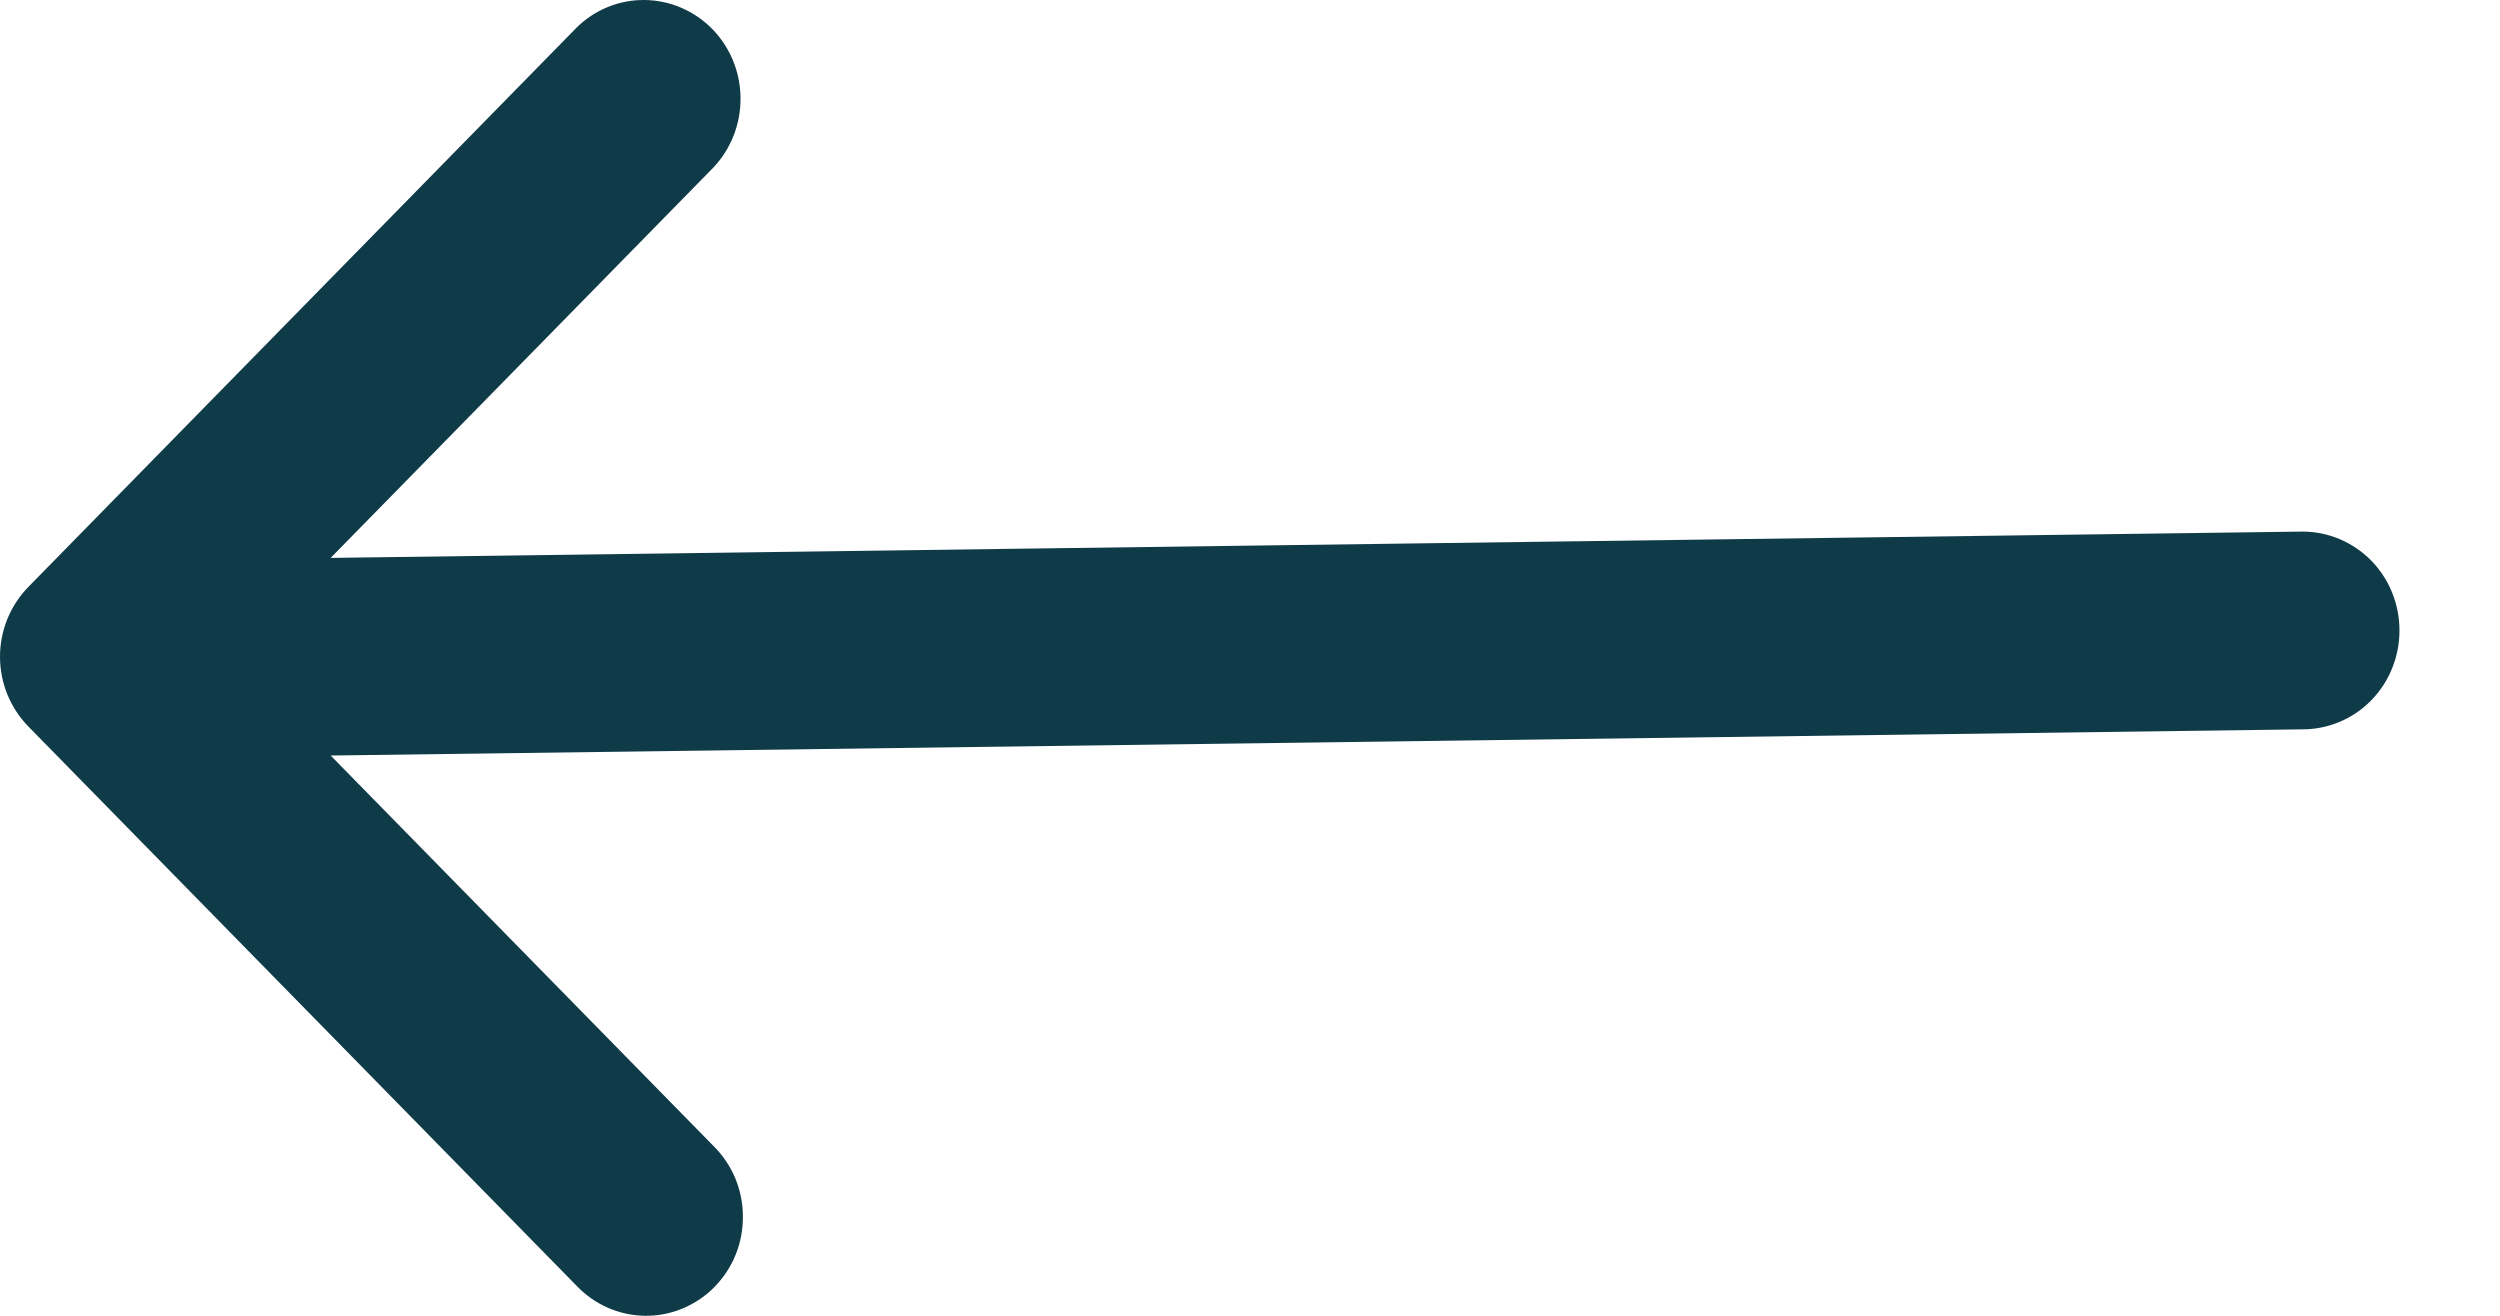
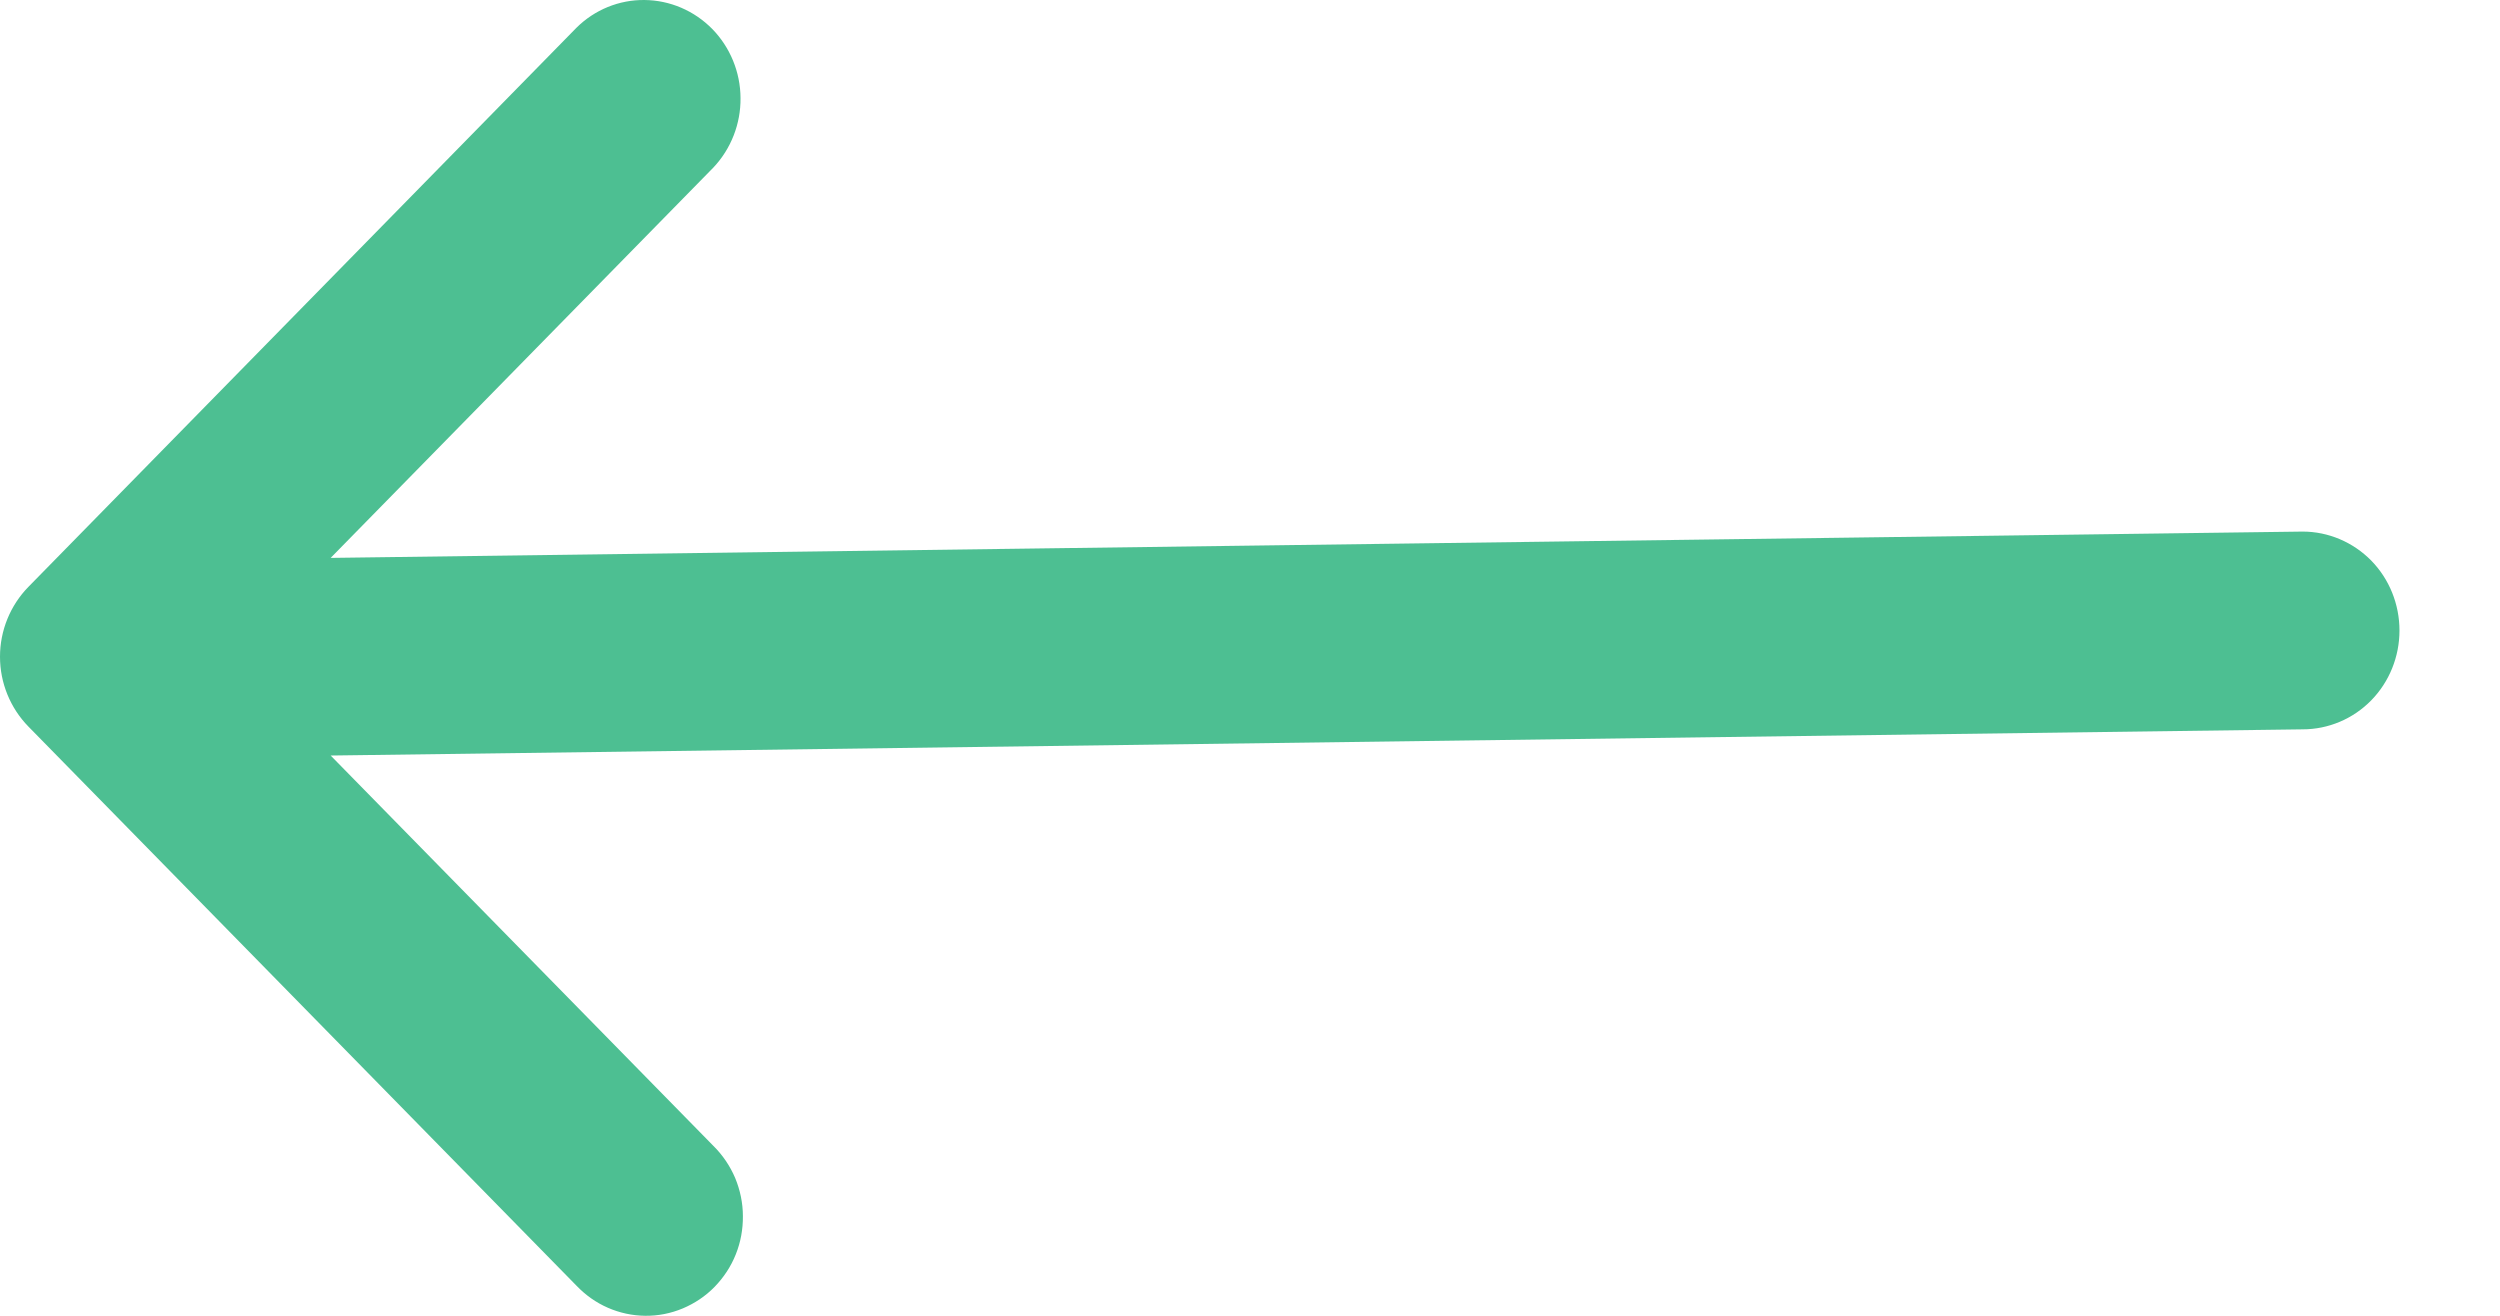
<svg xmlns="http://www.w3.org/2000/svg" width="19" height="10" viewBox="0 0 19 10" fill="none">
-   <path d="M0.216 4.46C0.078 4.601 0 4.792 0 4.991C0 5.19 0.078 5.381 0.216 5.522L4.381 9.771C4.449 9.842 4.53 9.9 4.62 9.939C4.709 9.978 4.806 9.999 4.904 10C5.002 10.001 5.098 9.982 5.189 9.944C5.279 9.906 5.362 9.851 5.431 9.78C5.5 9.709 5.555 9.626 5.592 9.533C5.629 9.441 5.647 9.342 5.646 9.242C5.646 9.143 5.625 9.044 5.587 8.952C5.548 8.861 5.492 8.778 5.422 8.709L2.513 5.742L17.5 5.543C17.695 5.543 17.883 5.464 18.021 5.323C18.159 5.182 18.236 4.991 18.236 4.792C18.236 4.592 18.159 4.401 18.021 4.26C17.883 4.12 17.695 4.04 17.5 4.04L2.513 4.24L5.422 1.273C5.556 1.131 5.63 0.941 5.628 0.745C5.627 0.548 5.549 0.359 5.413 0.22C5.276 0.081 5.092 0.002 4.898 2.86102e-05C4.705 -0.002 4.519 0.074 4.381 0.211L0.216 4.46Z" fill="#0F3B49" />
+   <path d="M0.216 4.46C0.078 4.601 0 4.792 0 4.991C0 5.19 0.078 5.381 0.216 5.522L4.381 9.771C4.449 9.842 4.53 9.9 4.62 9.939C4.709 9.978 4.806 9.999 4.904 10C5.002 10.001 5.098 9.982 5.189 9.944C5.279 9.906 5.362 9.851 5.431 9.78C5.5 9.709 5.555 9.626 5.592 9.533C5.629 9.441 5.647 9.342 5.646 9.242C5.646 9.143 5.625 9.044 5.587 8.952C5.548 8.861 5.492 8.778 5.422 8.709L2.513 5.742L17.5 5.543C17.695 5.543 17.883 5.464 18.021 5.323C18.159 5.182 18.236 4.991 18.236 4.792C18.236 4.592 18.159 4.401 18.021 4.26C17.883 4.12 17.695 4.04 17.5 4.04L2.513 4.24L5.422 1.273C5.556 1.131 5.63 0.941 5.628 0.745C5.627 0.548 5.549 0.359 5.413 0.22C5.276 0.081 5.092 0.002 4.898 2.86102e-05C4.705 -0.002 4.519 0.074 4.381 0.211L0.216 4.46Z" fill="#4DBF92" />
</svg>
